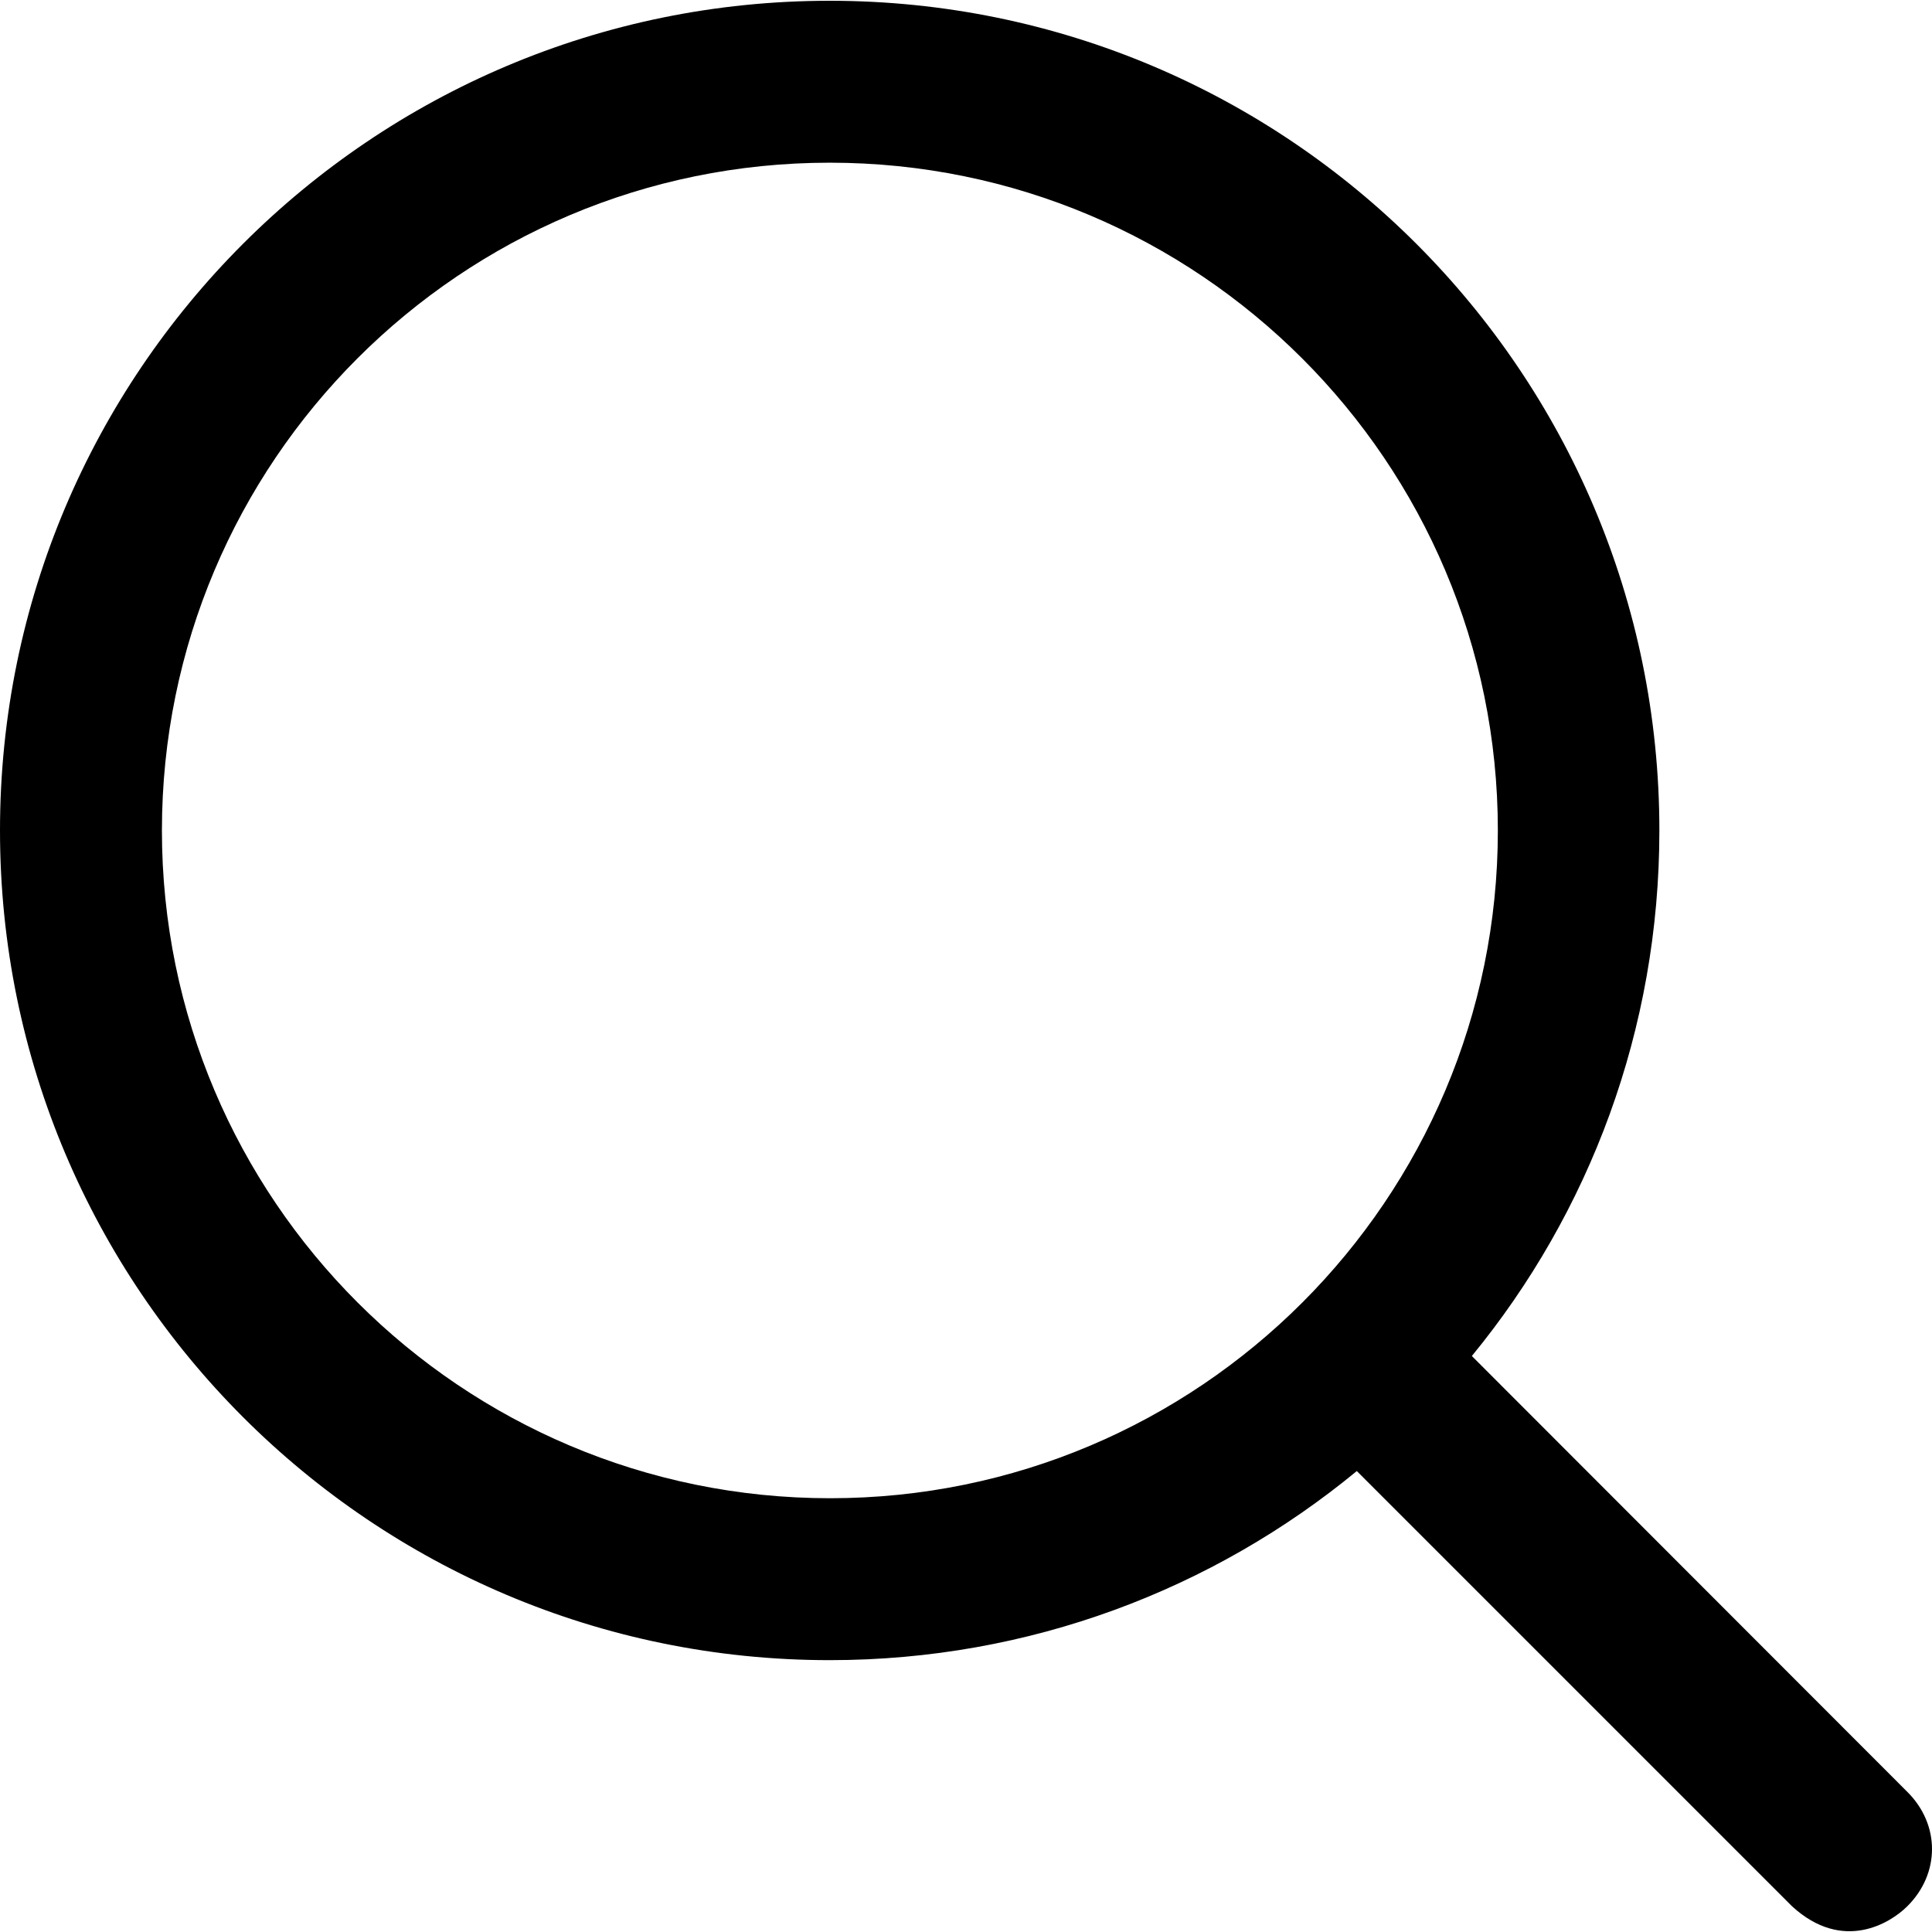
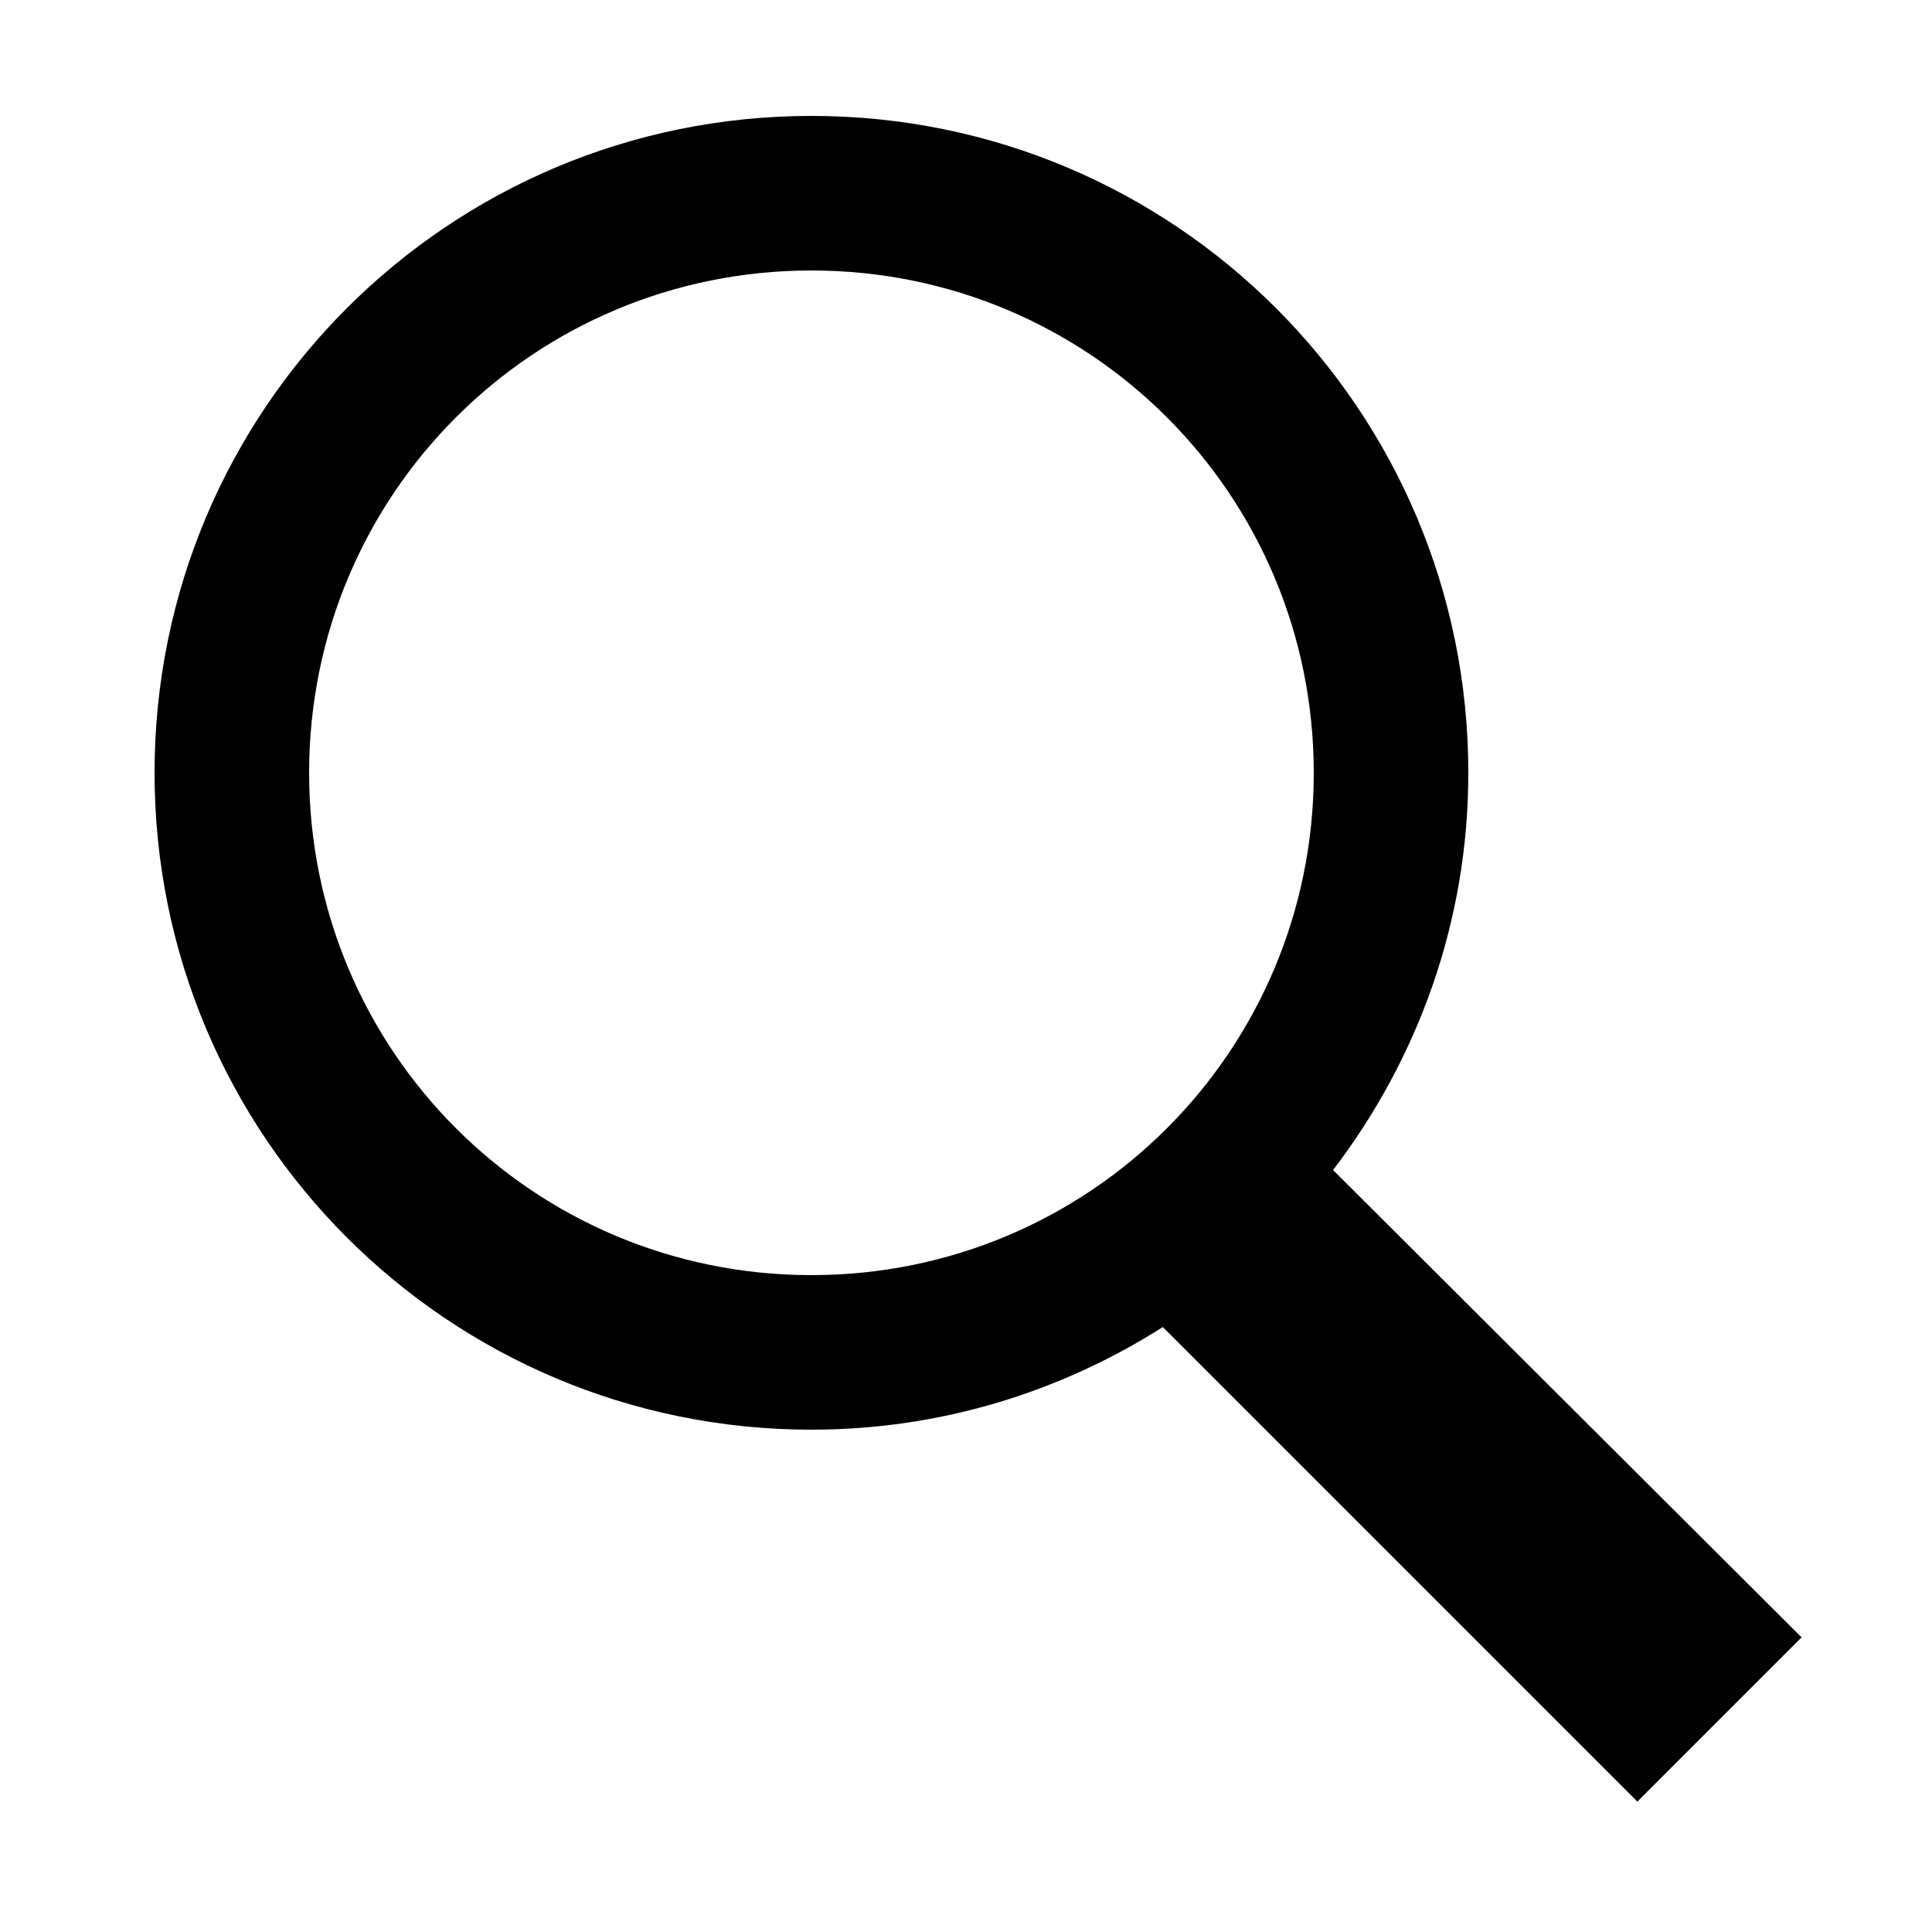
- <svg fill="currentColor" width="16" height="16" version="1.1" viewBox="0 0 490.4 490.4" xml:space="preserve">
-   <g>
-     <path d="M484.1,454.796l-110.5-110.6c29.8-36.3,47.6-82.8,47.6-133.4c0-116.3-94.3-210.6-210.6-210.6S0,94.496,0,210.796   s94.3,210.6,210.6,210.6c50.8,0,97.4-18,133.8-48l110.5,110.5c12.9,11.8,25,4.2,29.2,0C492.5,475.596,492.5,463.096,484.1,454.796z    M41.1,210.796c0-93.6,75.9-169.5,169.5-169.5s169.6,75.9,169.6,169.5s-75.9,169.5-169.5,169.5S41.1,304.396,41.1,210.796z" />
-   </g>
+ <svg xmlns="http://www.w3.org/2000/svg" viewBox="0 0 50 50" width="22px" height="22px" fill="currentColor">
+   <path d="M 21 3 C 11.602 3 4 10.602 4 20 C 4 29.398 11.602 37 21 37 C 24.355 37 27.461 36.016 30.094 34.344 L 42.375 46.625 L 46.625 42.375 L 34.5 30.281 C 36.68 27.422 38 23.879 38 20 C 38 10.602 30.398 3 21 3 Z M 21 7 C 28.199 7 34 12.801 34 20 C 34 27.199 28.199 33 21 33 C 13.801 33 8 27.199 8 20 C 8 12.801 13.801 7 21 7 Z" />
</svg>
